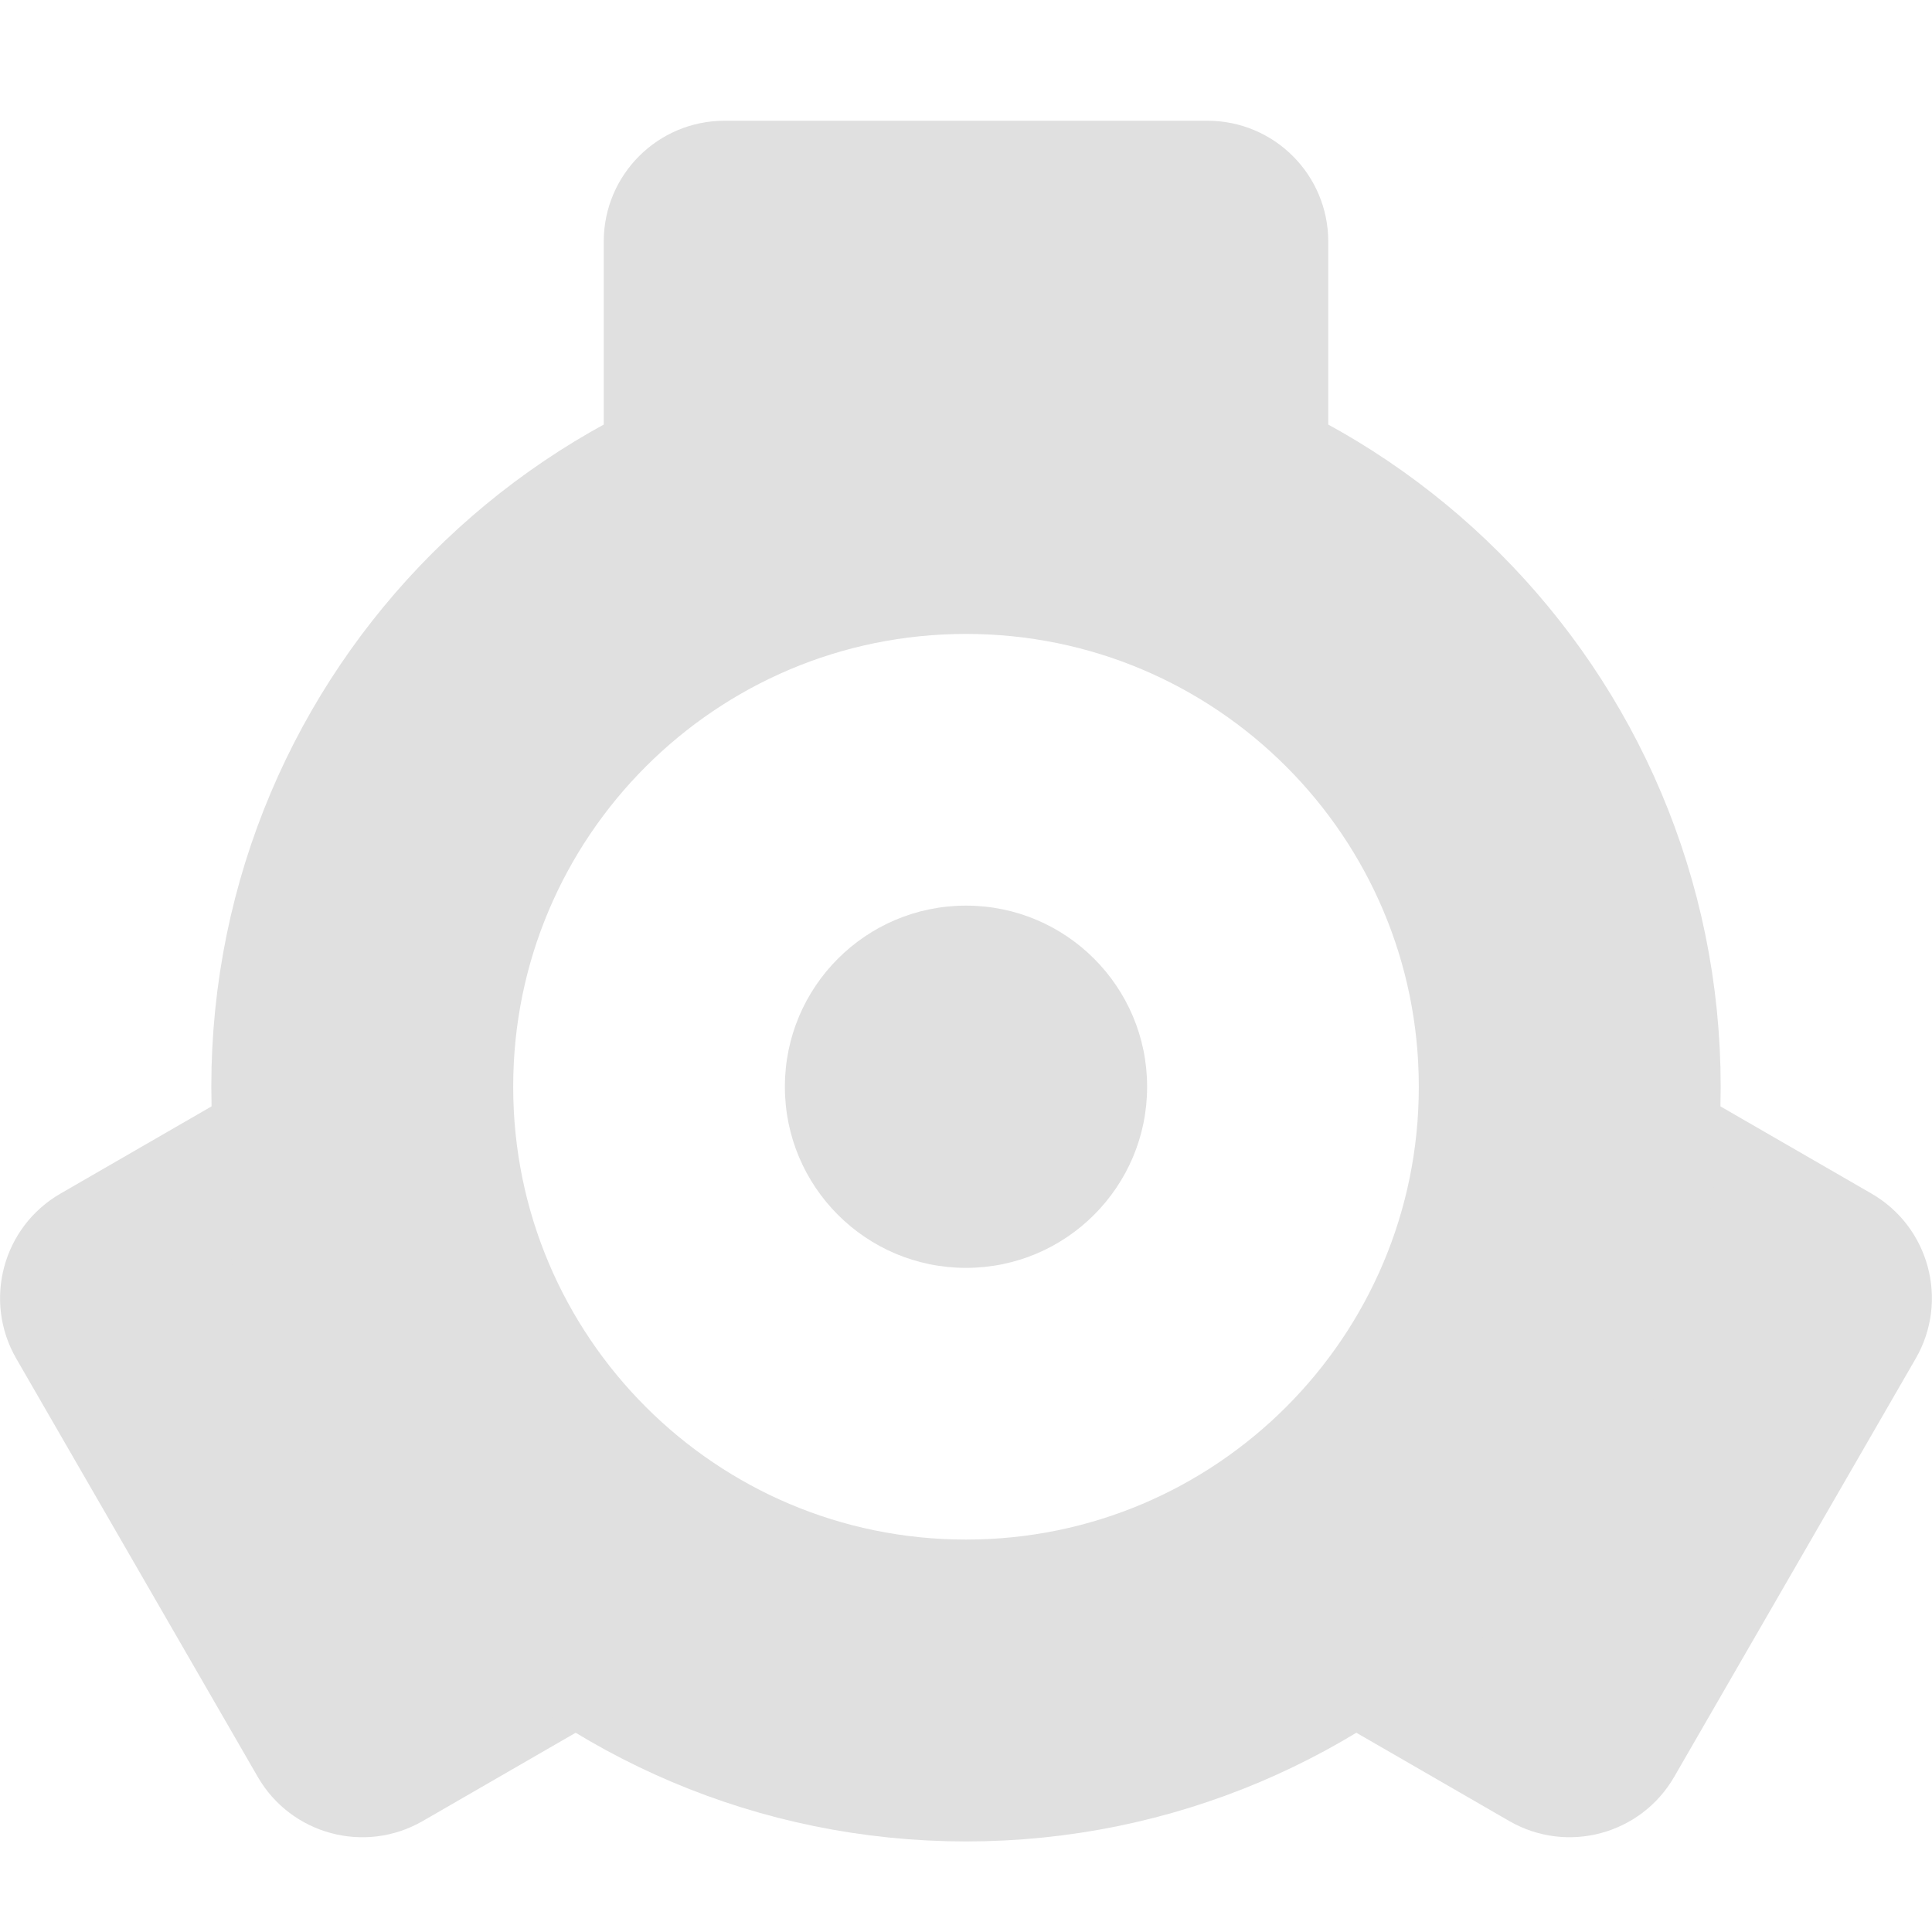
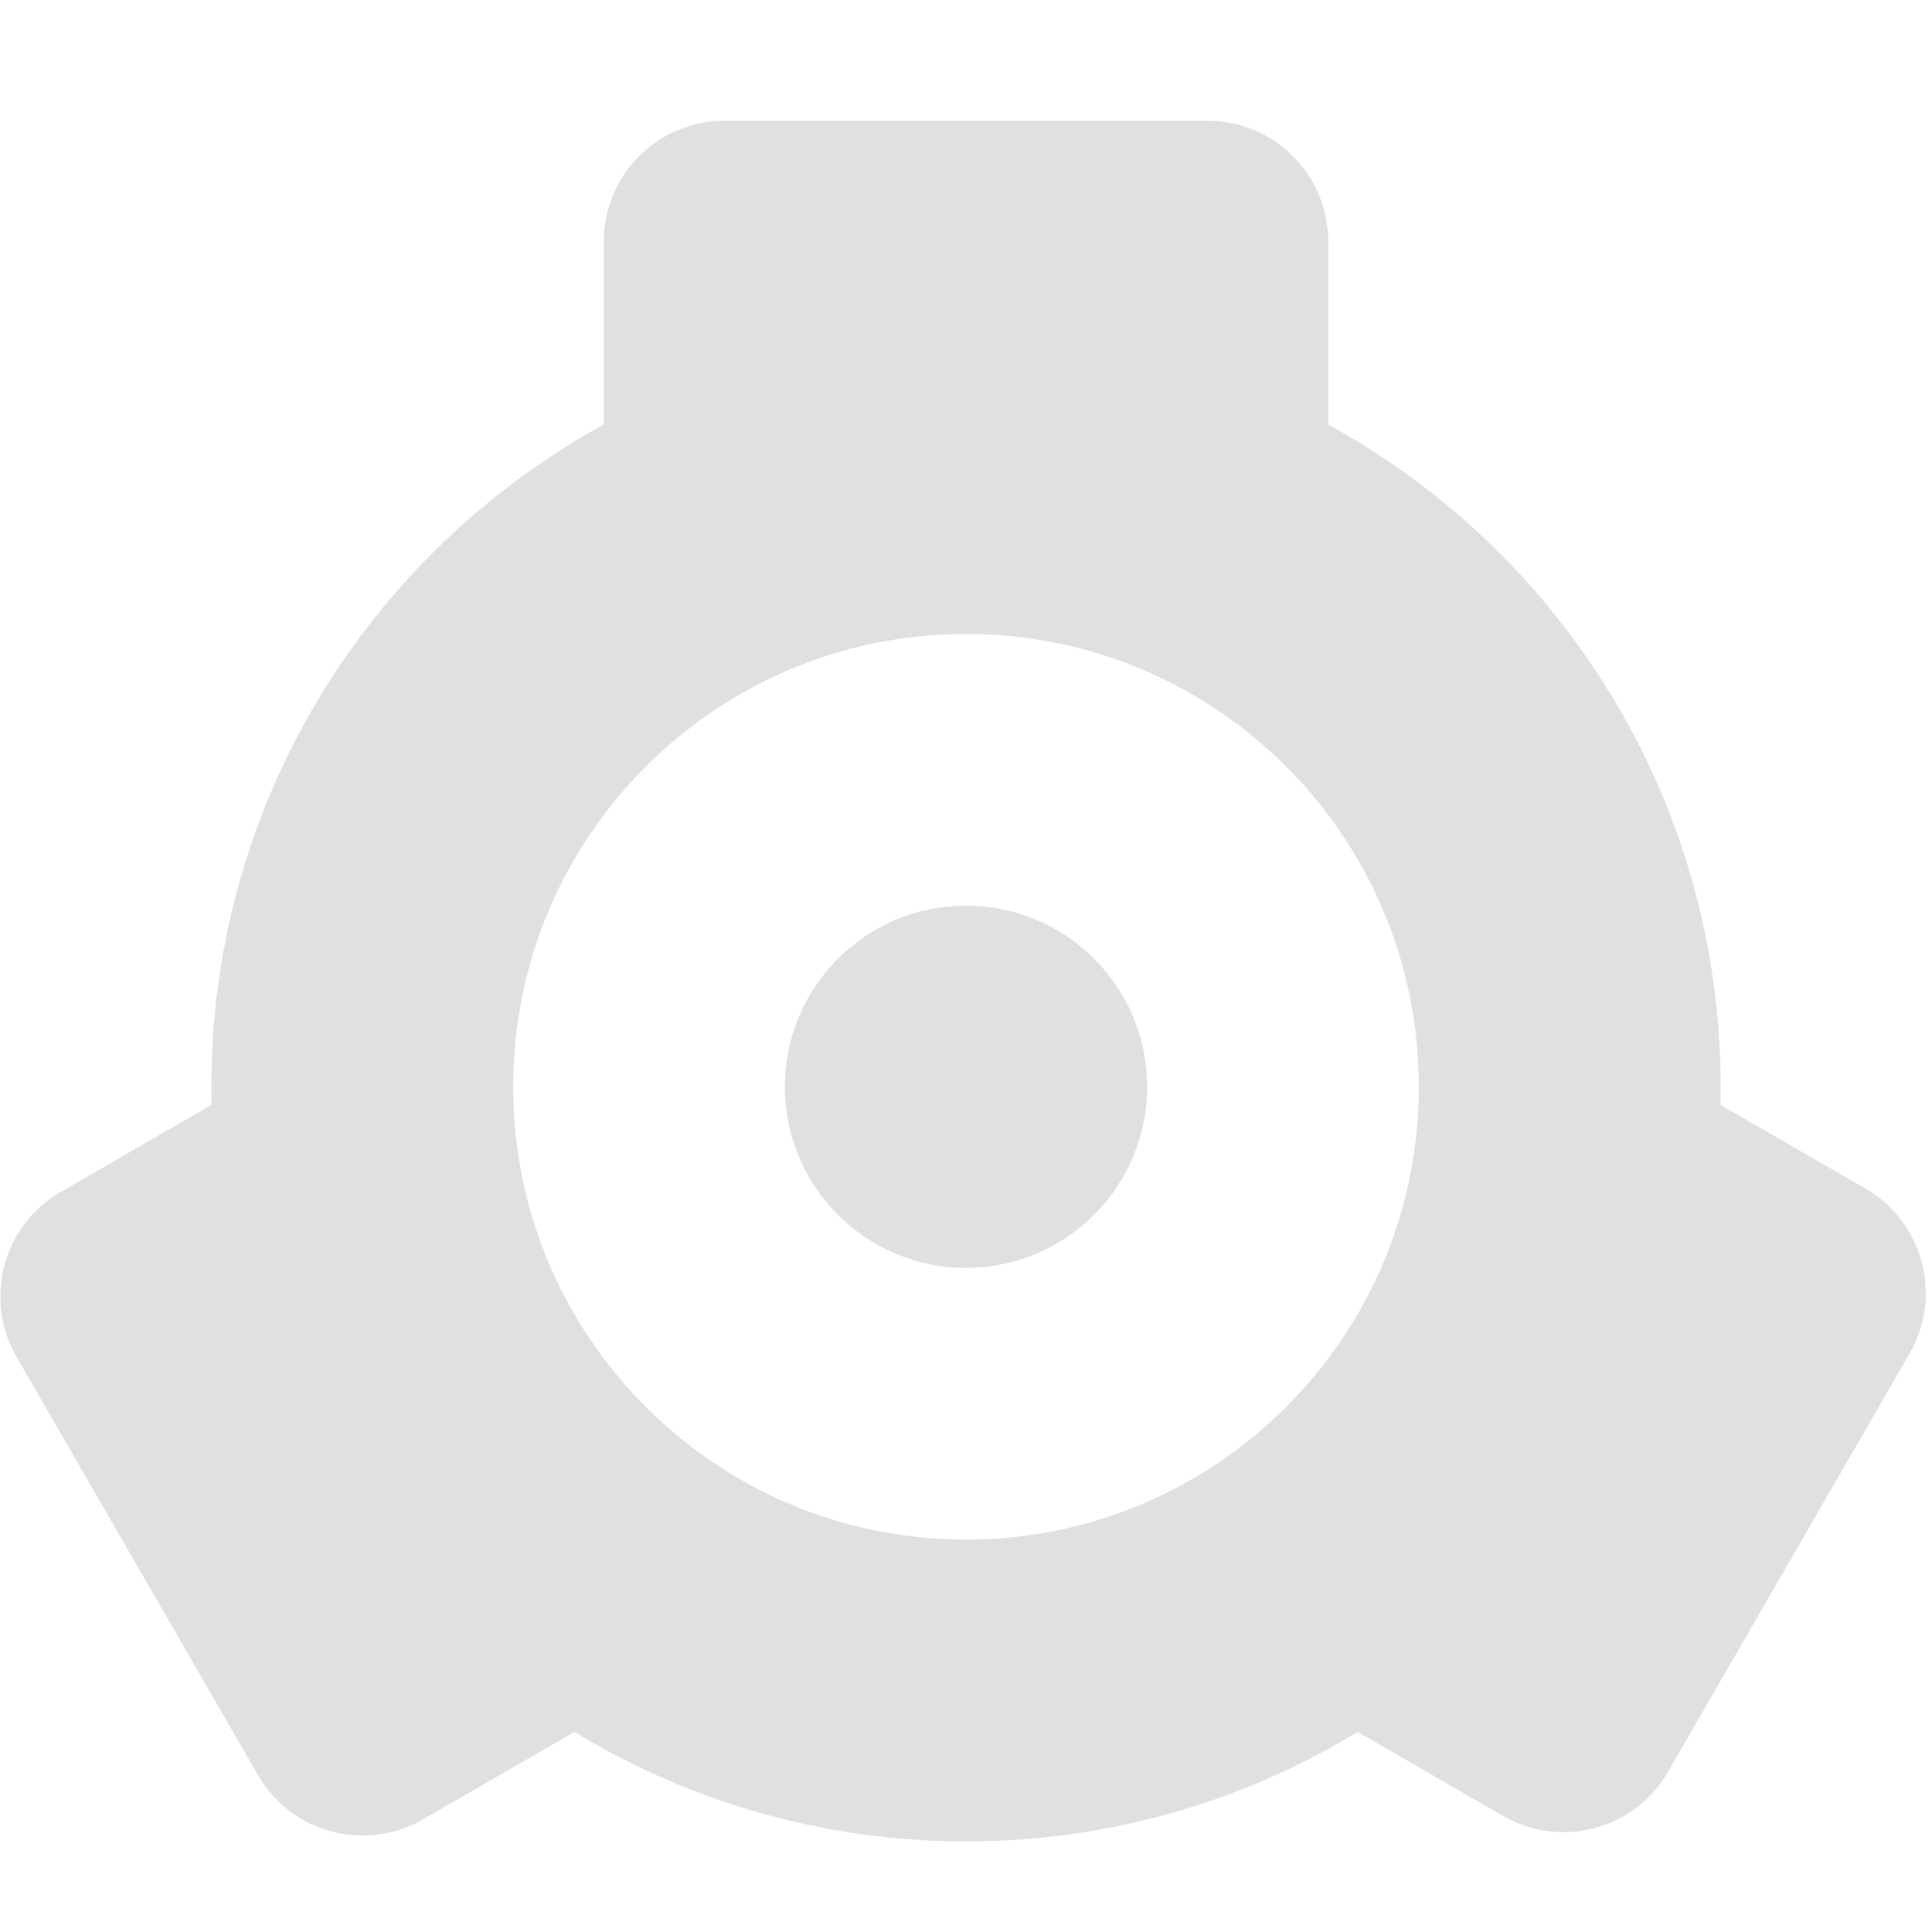
- <svg xmlns="http://www.w3.org/2000/svg" width="16" height="16" viewBox="0 0 16 16" version="1.1" id="icon_svg">
+ <svg xmlns="http://www.w3.org/2000/svg" xmlns:xlink="http://www.w3.org/1999/xlink" width="16" height="16" viewBox="0 0 16 16" version="1.1" id="icon_svg">
  <defs id="base_definitions" />
  <g id="base_layer">
    <g id="head" fill="#e0e0e0">
      <rect id="top" width="6" height="3.5" x="5" y="1" ry="1" />
-       <rect id="left" width="6" height="3.5" x="-14.811" y="-5.509" ry="1" transform="rotate(-120)" />
-       <rect id="right" width="6" height="3.5" x="0.811" y="-19.365" ry="1" transform="rotate(120)" />
+       <use x="-19.8" y="-6.5" xlink:href="#top" id="left" transform="rotate(-120)" />
+       <use x="-4.2" y="-20.3" xlink:href="#top" id="right" transform="rotate(120)" />
      <circle id="eye" cx="8" cy="9" r="1.5" />
    </g>
    <circle id="outline" cx="8" cy="9" r="5" stroke="#e0e0e0" fill="none" stroke-width="2.5" />
  </g>
</svg>
